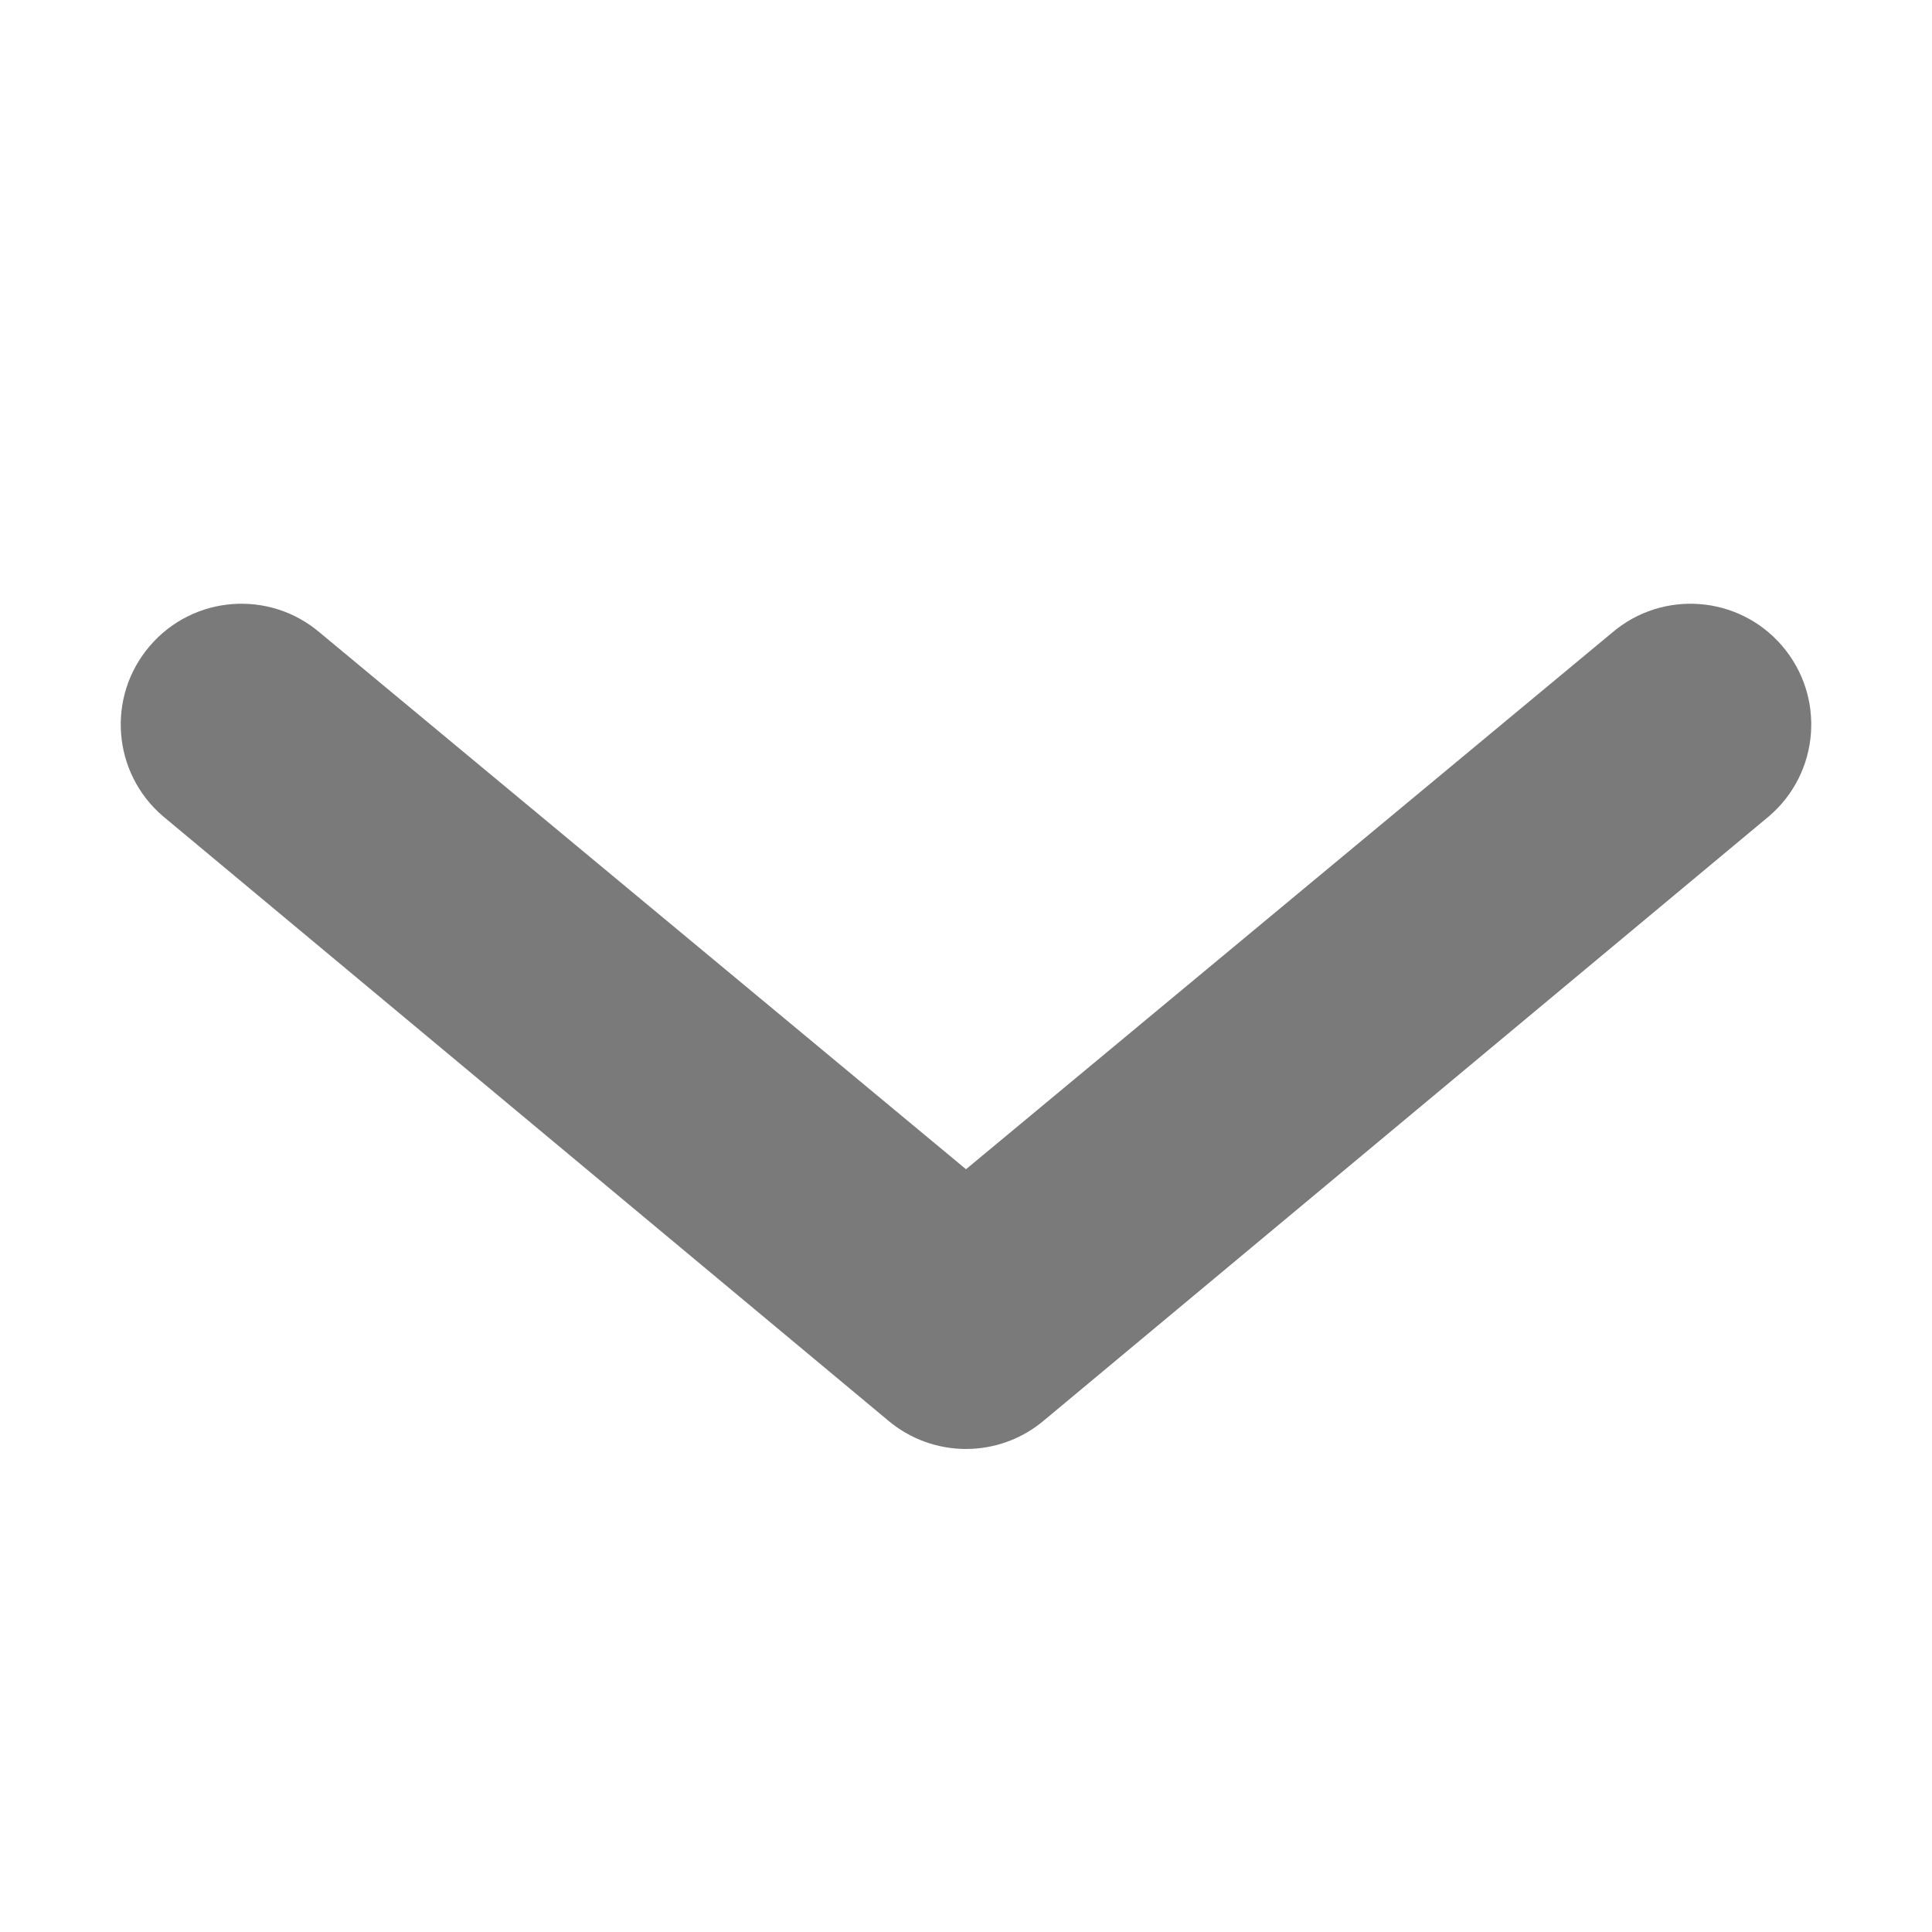
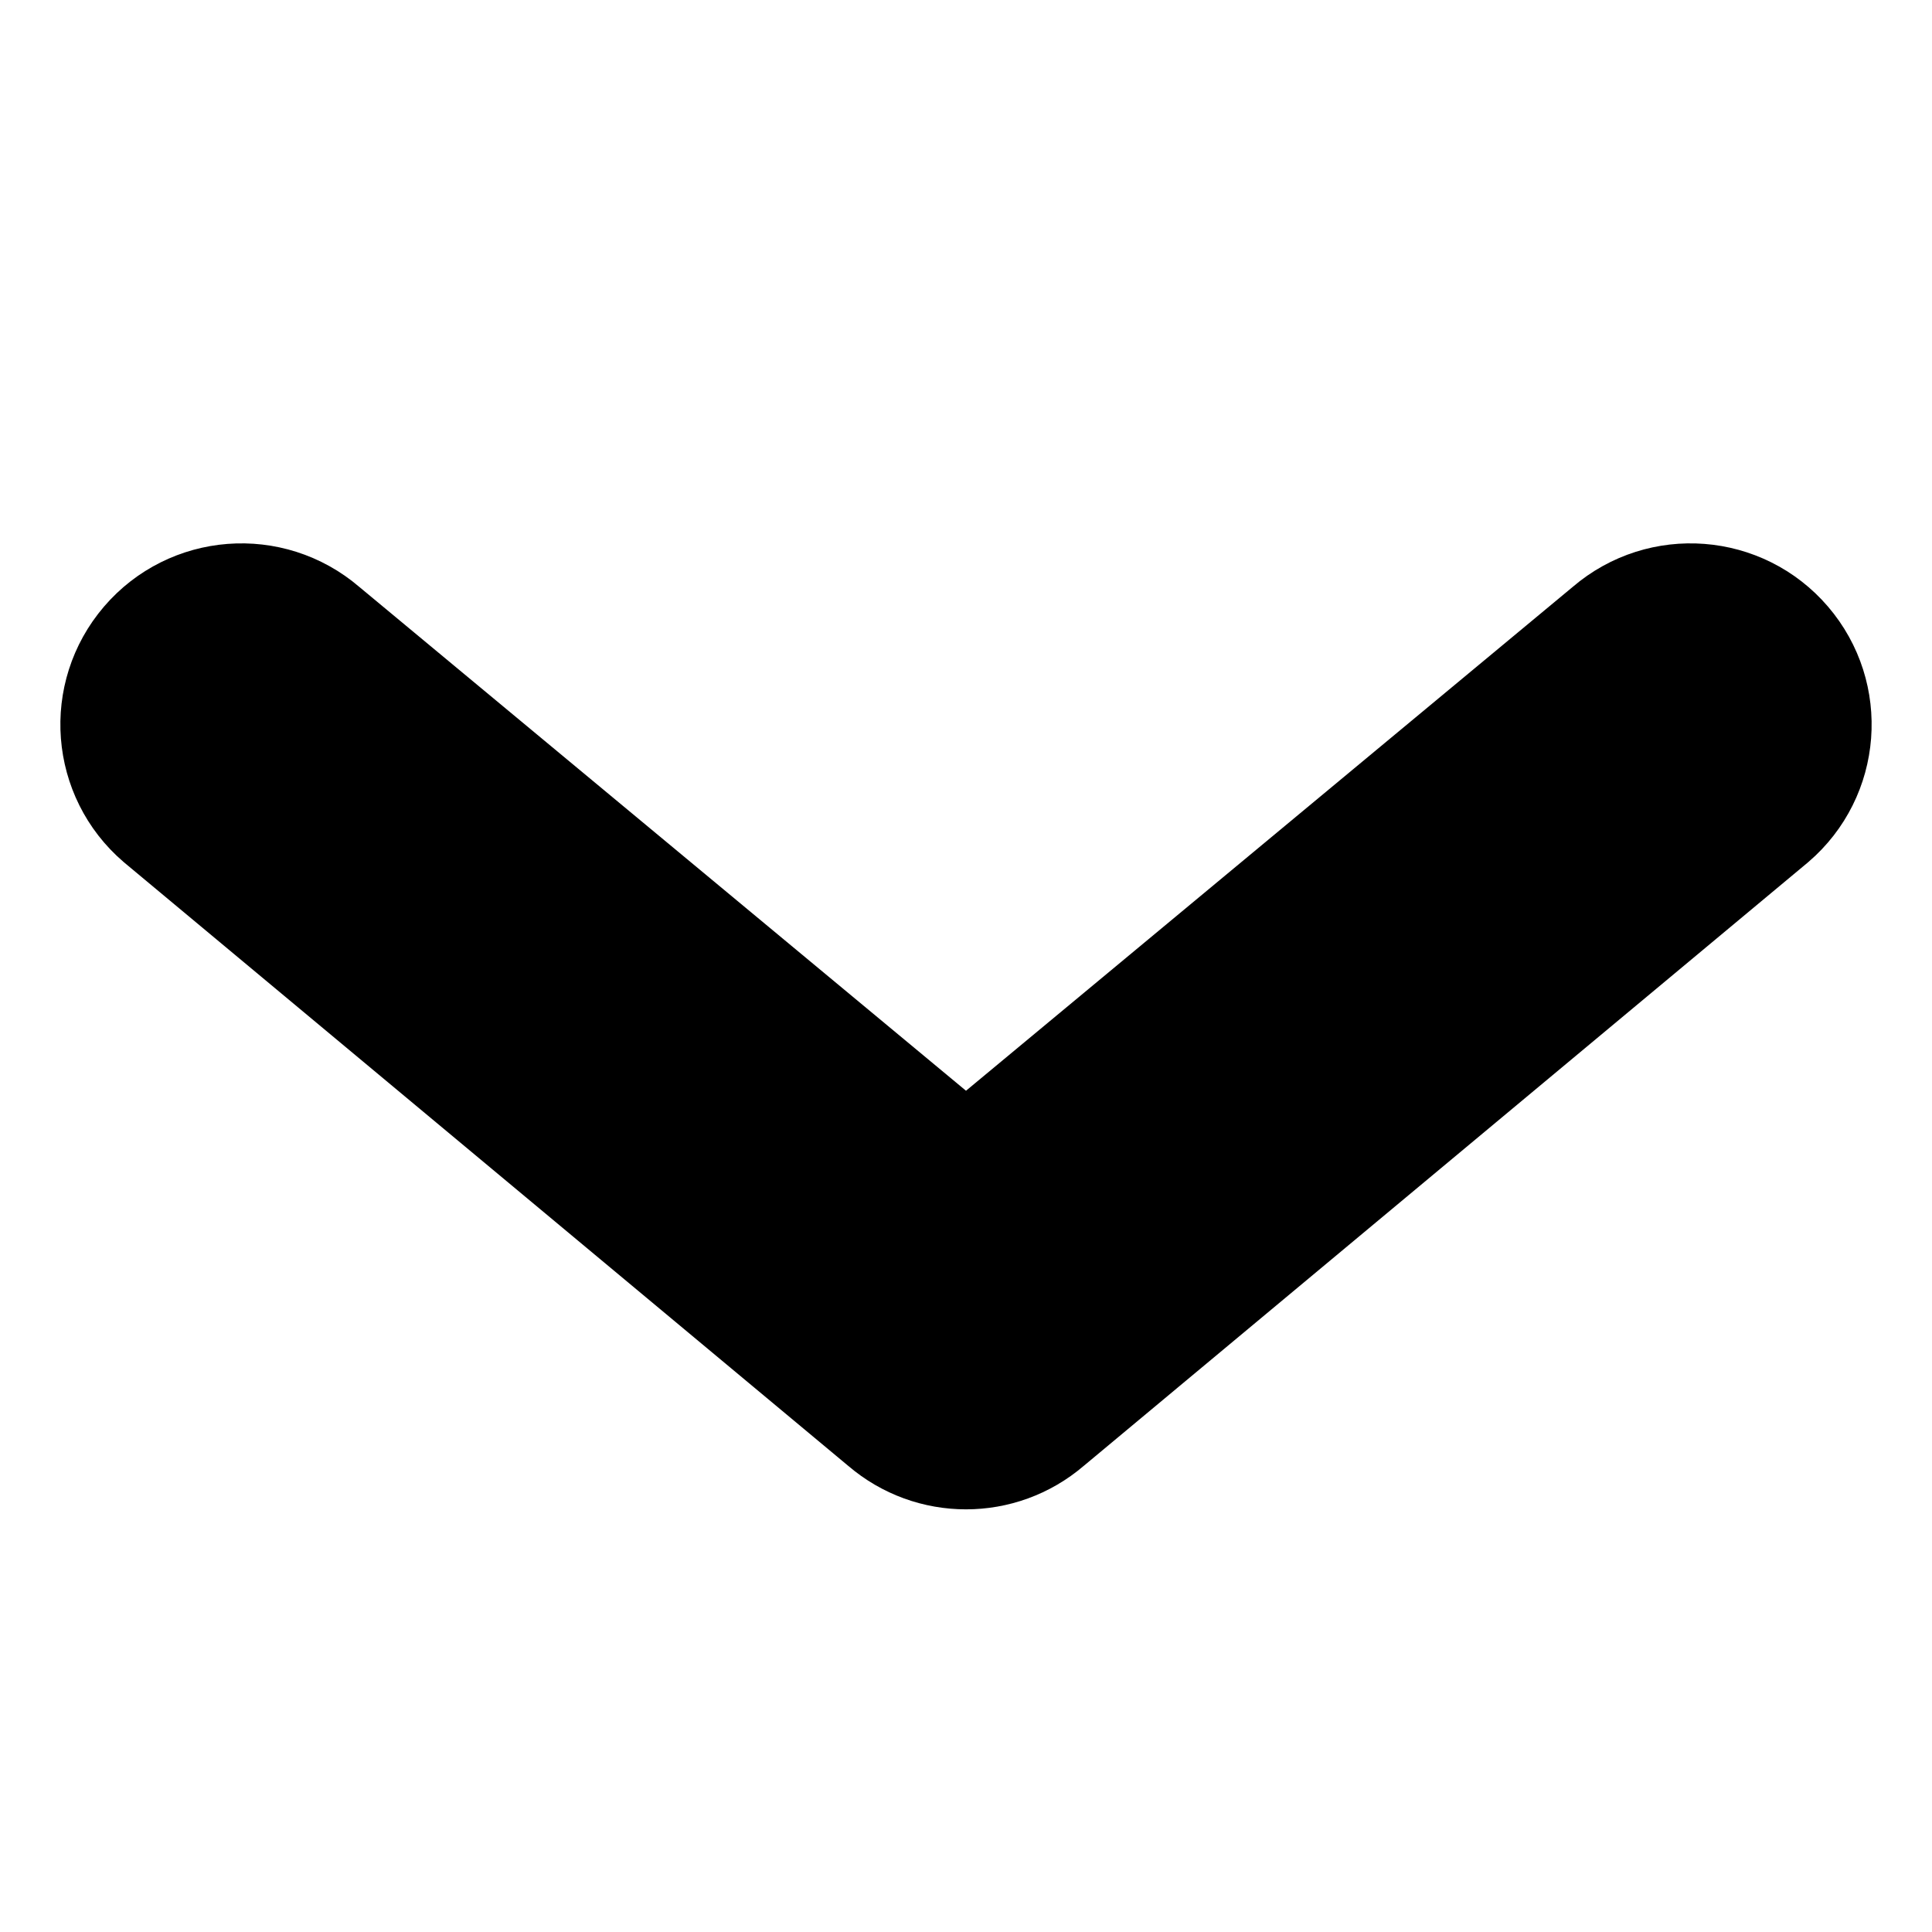
- <svg xmlns="http://www.w3.org/2000/svg" width="16" height="16" viewBox="0 0 16 16" fill="none">
-   <path fill-rule="evenodd" clip-rule="evenodd" d="M1.241 5.349C1.6 4.93 2.231 4.881 2.651 5.241L8 9.683L13.349 5.241C13.769 4.881 14.4 4.93 14.759 5.349C15.119 5.769 15.07 6.4 14.651 6.759L8.651 11.759C8.276 12.08 7.724 12.08 7.349 11.759L1.349 6.759C0.93 6.4 0.881 5.769 1.241 5.349Z" fill="#7A7A7A" />
+ <svg xmlns="http://www.w3.org/2000/svg" width="16" height="16" viewBox="0 0 16 16" fill="currentColor">
+   <path fill-rule="evenodd" stroke="currentColor" clip-rule="evenodd" d="M1.241 5.349C1.6 4.93 2.231 4.881 2.651 5.241L8 9.683L13.349 5.241C13.769 4.881 14.4 4.93 14.759 5.349C15.119 5.769 15.07 6.4 14.651 6.759L8.651 11.759C8.276 12.08 7.724 12.08 7.349 11.759L1.349 6.759C0.93 6.4 0.881 5.769 1.241 5.349Z" fill="currentColor" />
</svg>
